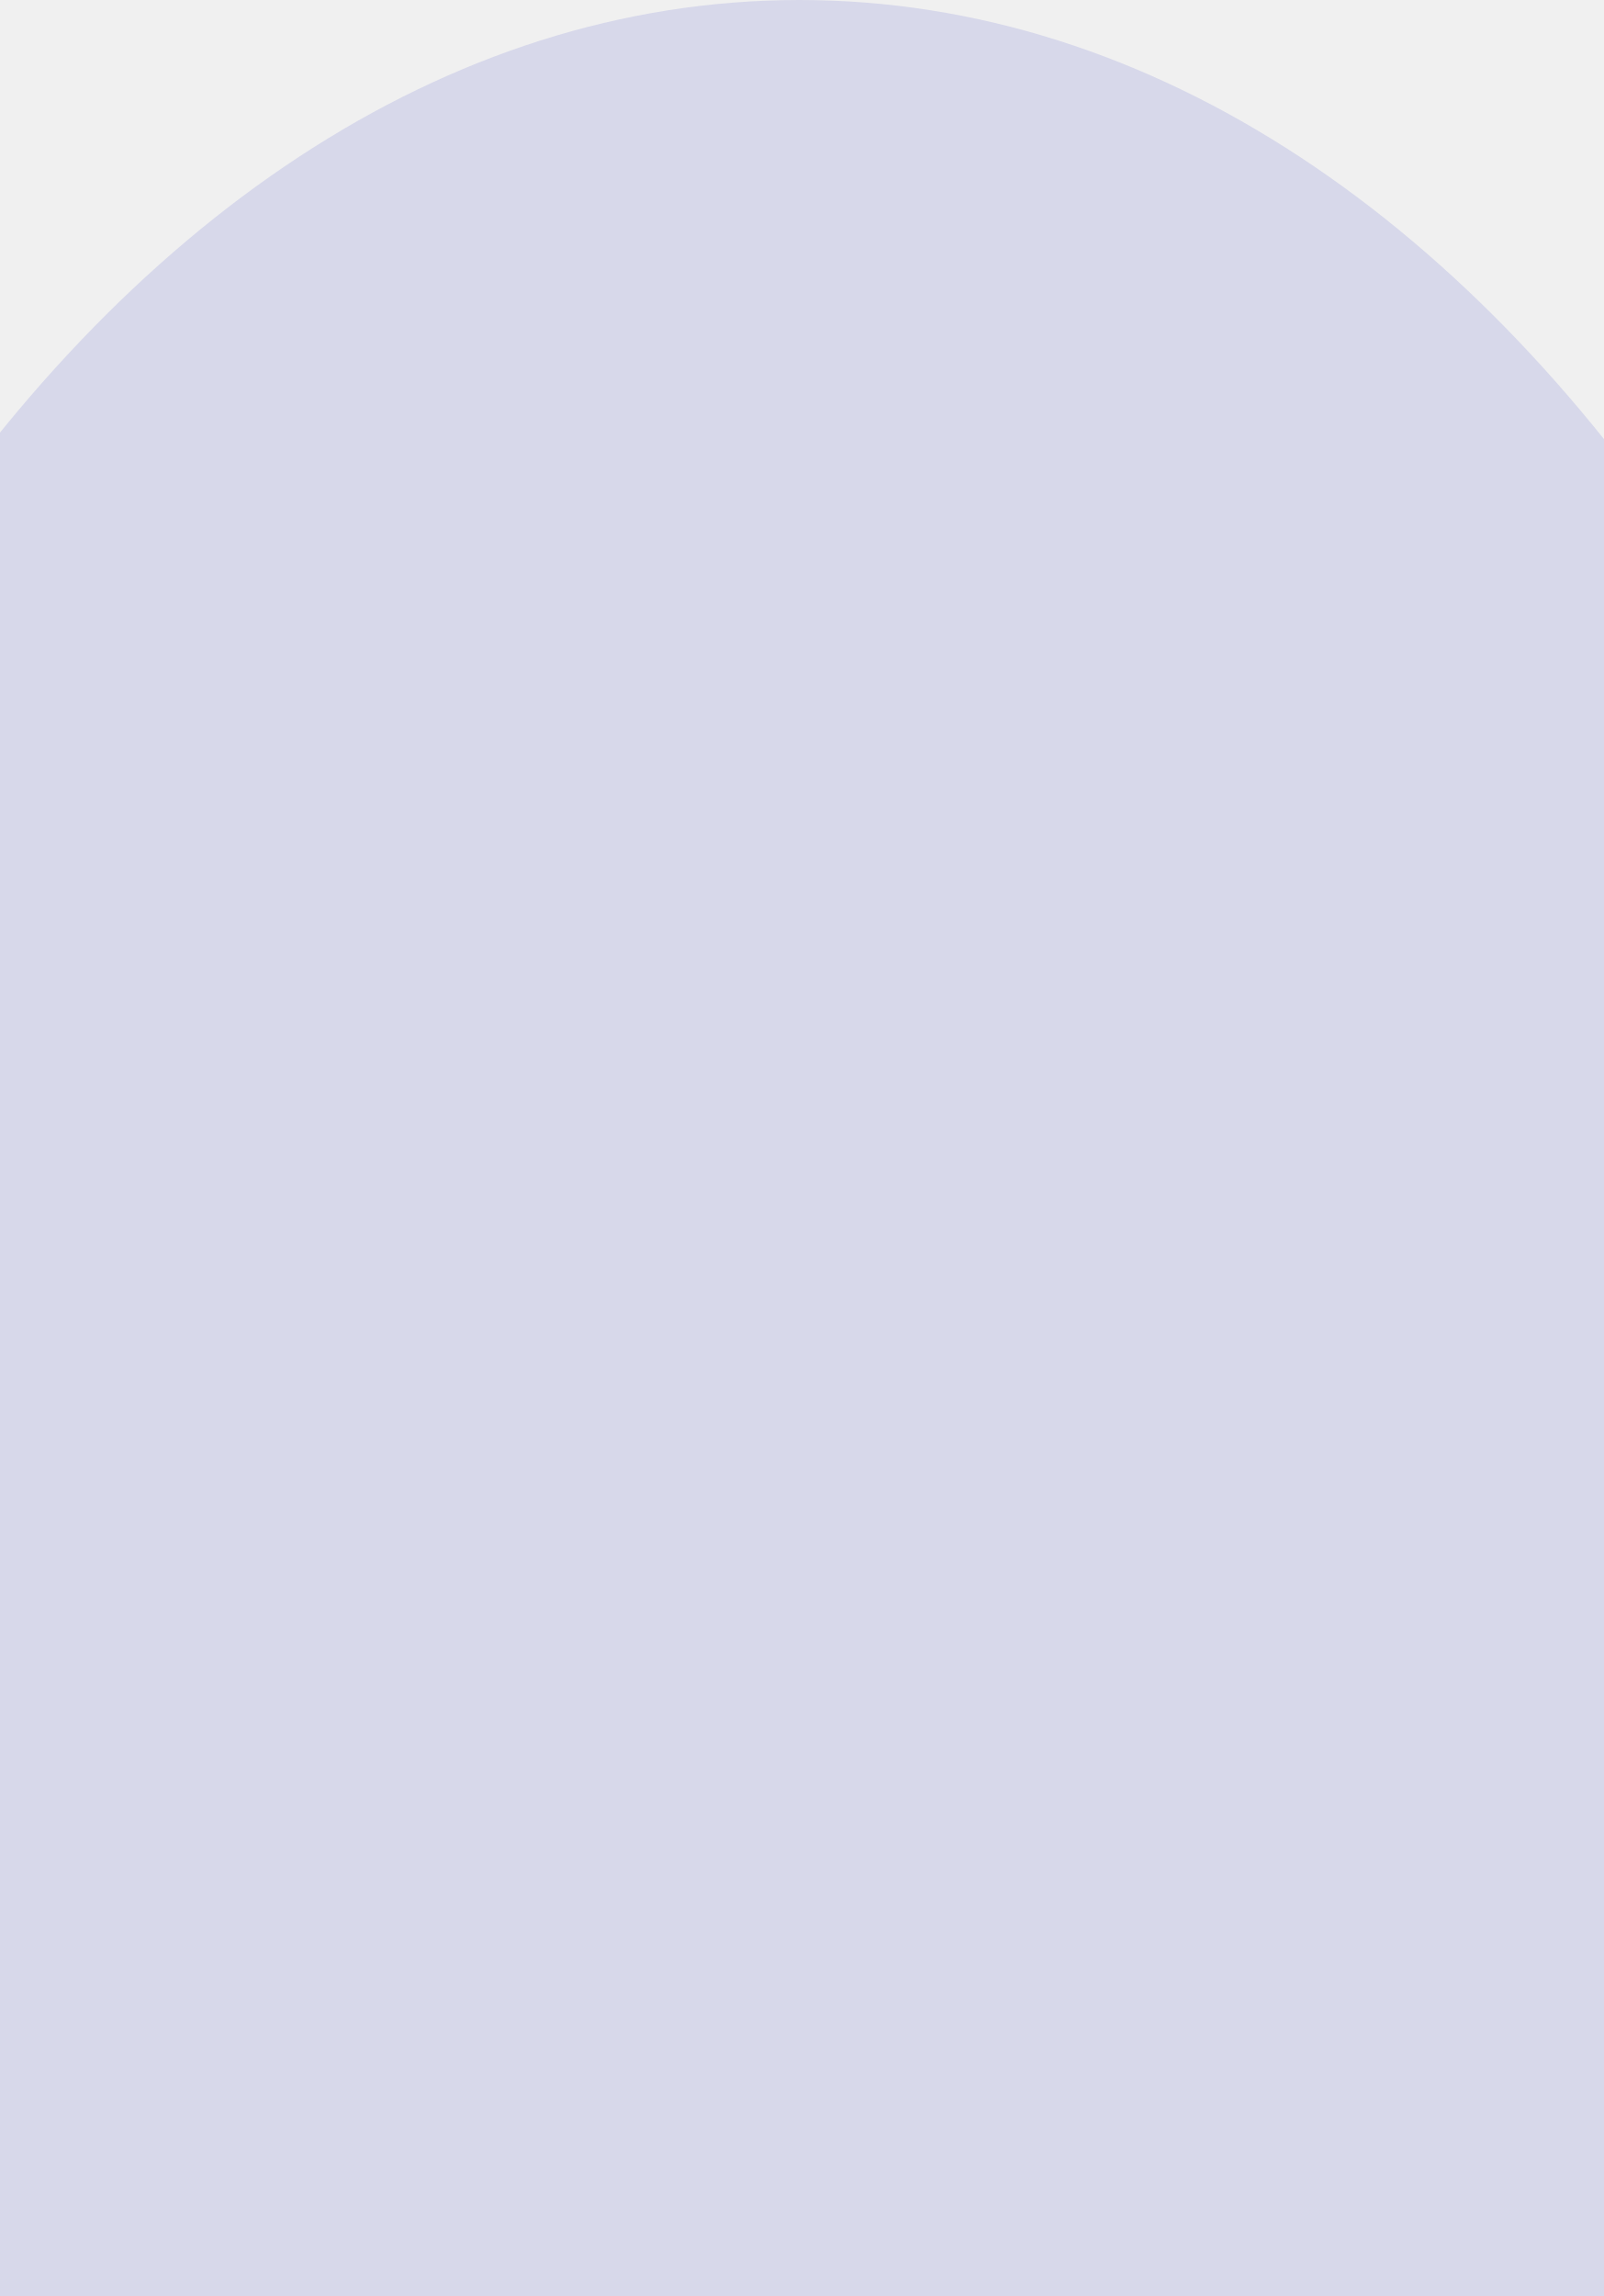
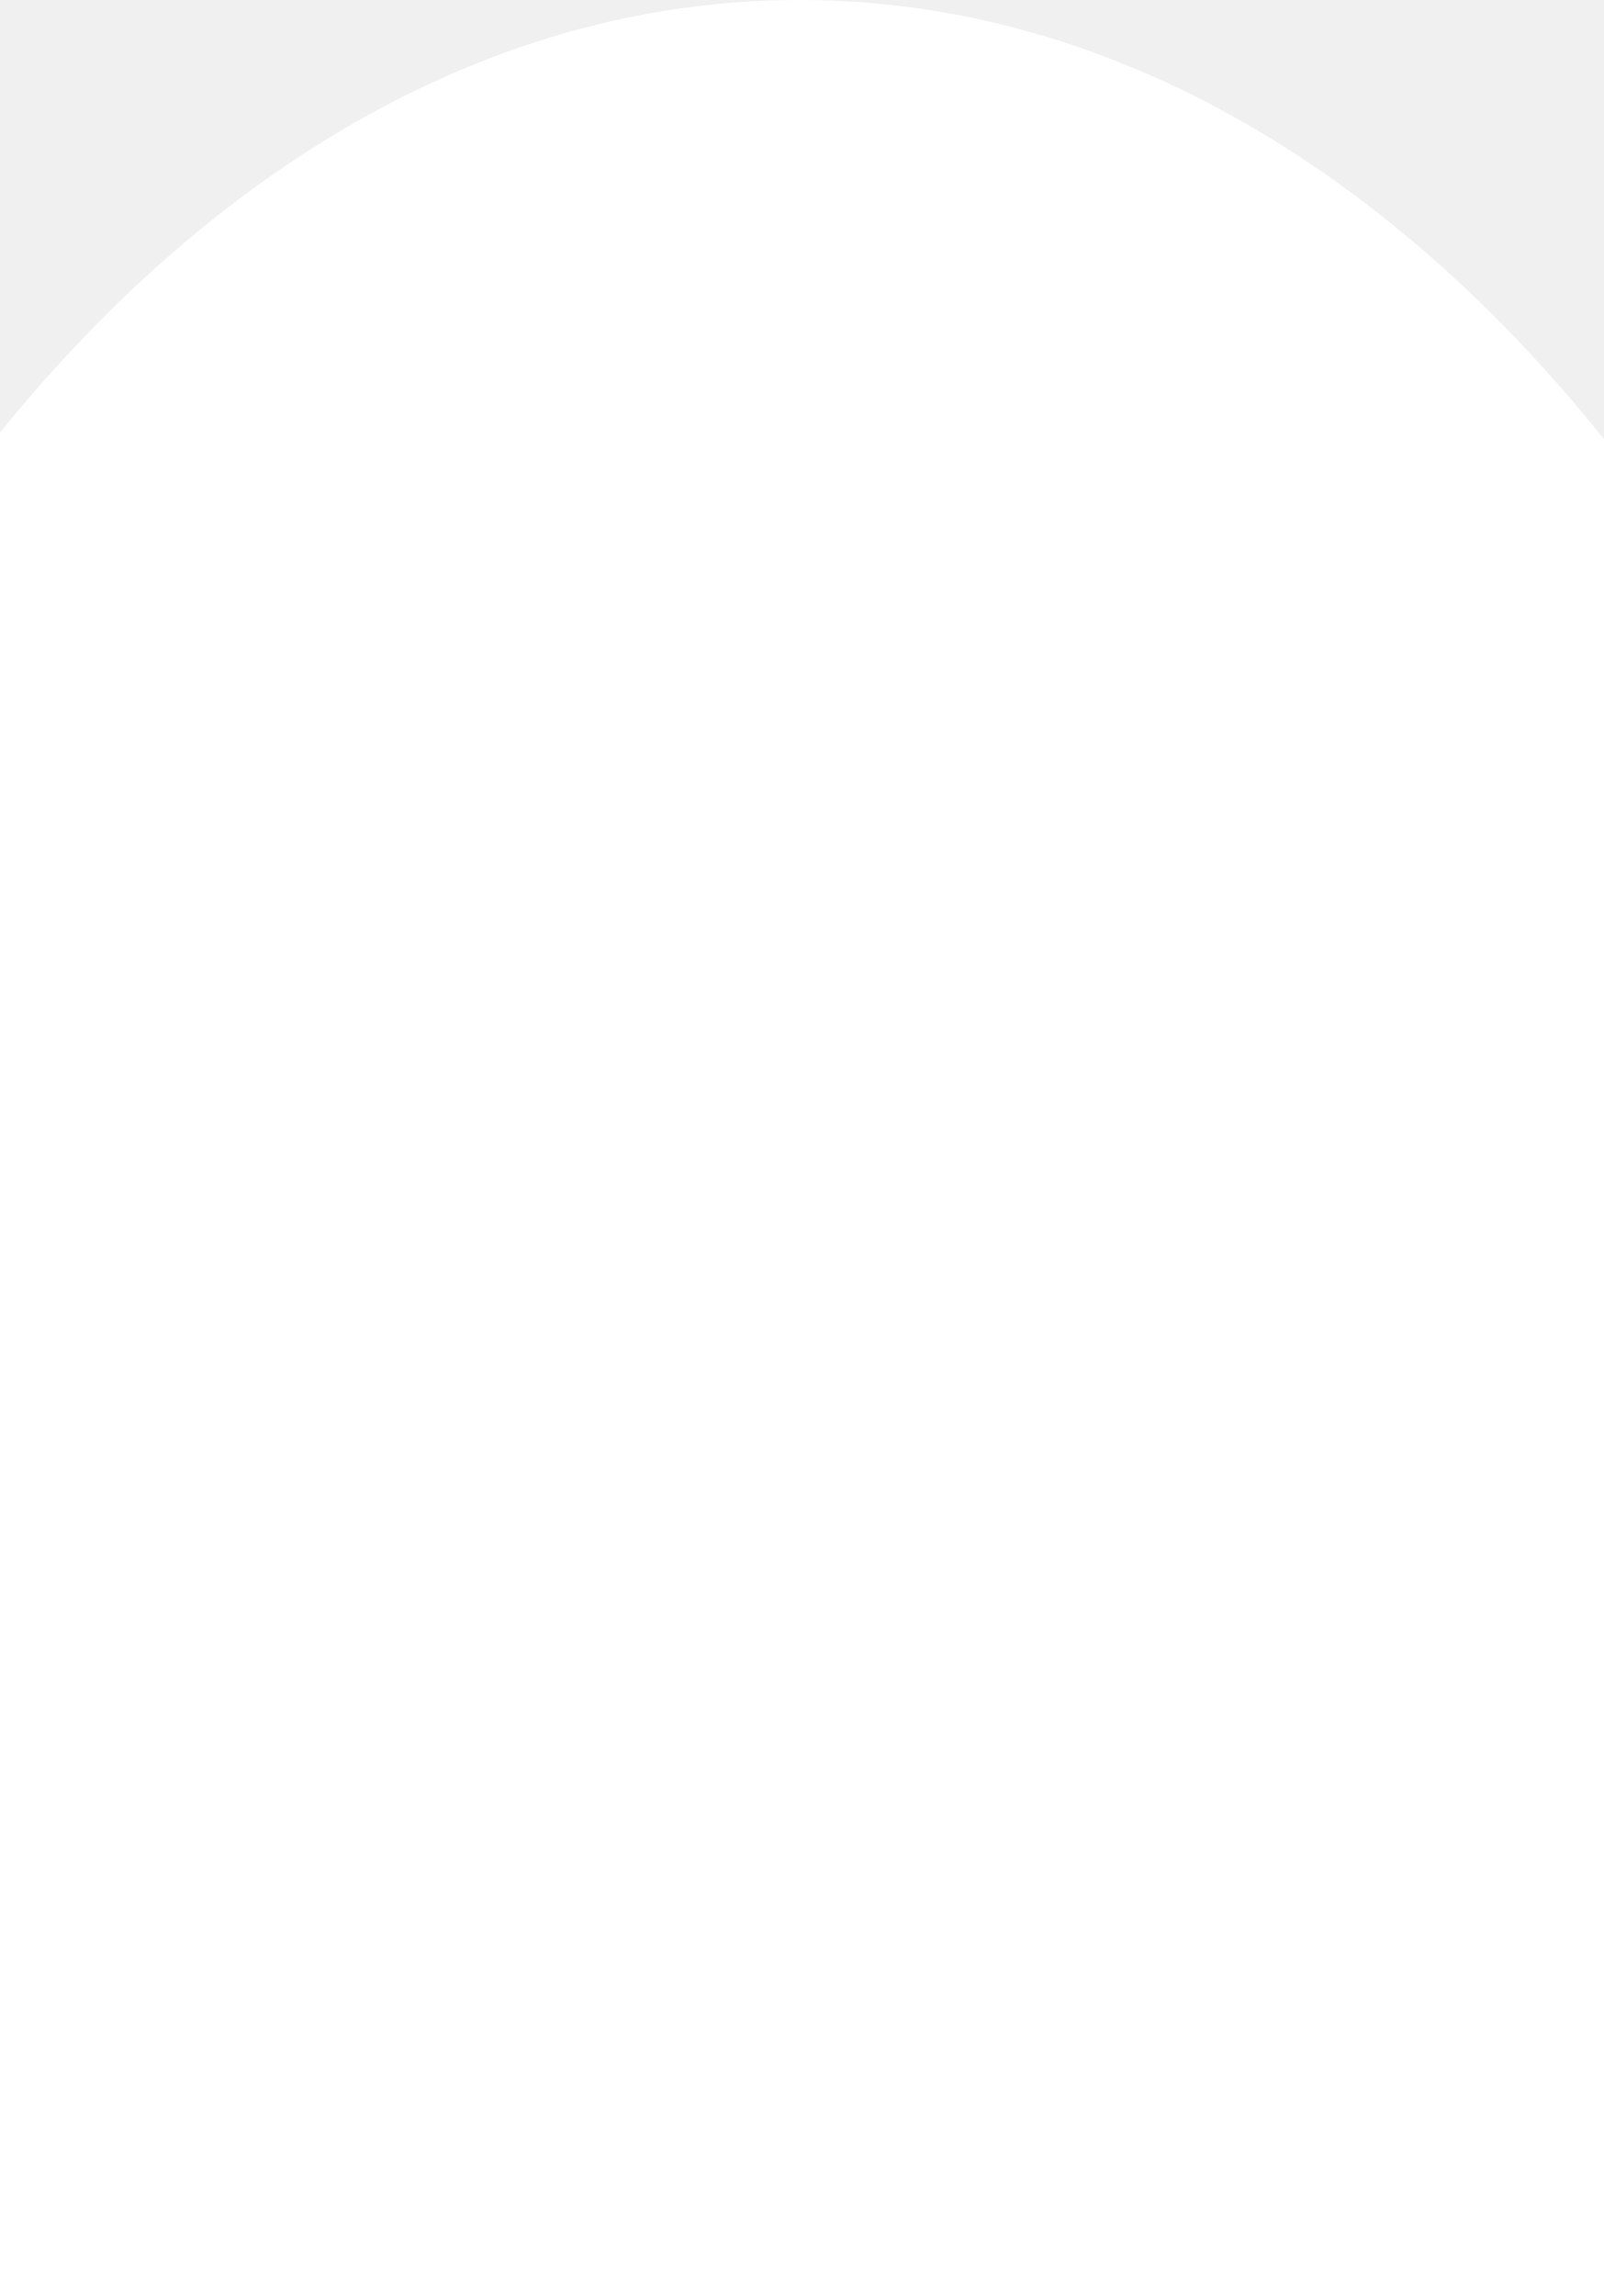
<svg xmlns="http://www.w3.org/2000/svg" width="100%" height="458px" viewBox="0 0 320 458" version="1.1">
  <g id="Welcome" stroke="none" stroke-width="1" fill="none" fill-rule="evenodd">
-     <g id="Mobile-Portrait" transform="translate(0, -3429)" fill="#D7D8EA">
+     <g id="Mobile-Portrait" transform="translate(0, -3429)" fill="#ffffff">
      <g id="Footer" transform="translate(-97, 3429)">
        <ellipse id="Oval-Copy-6" cx="256.5" cy="398" rx="256.5" ry="398">
	            </ellipse>
      </g>
    </g>
  </g>
</svg>
